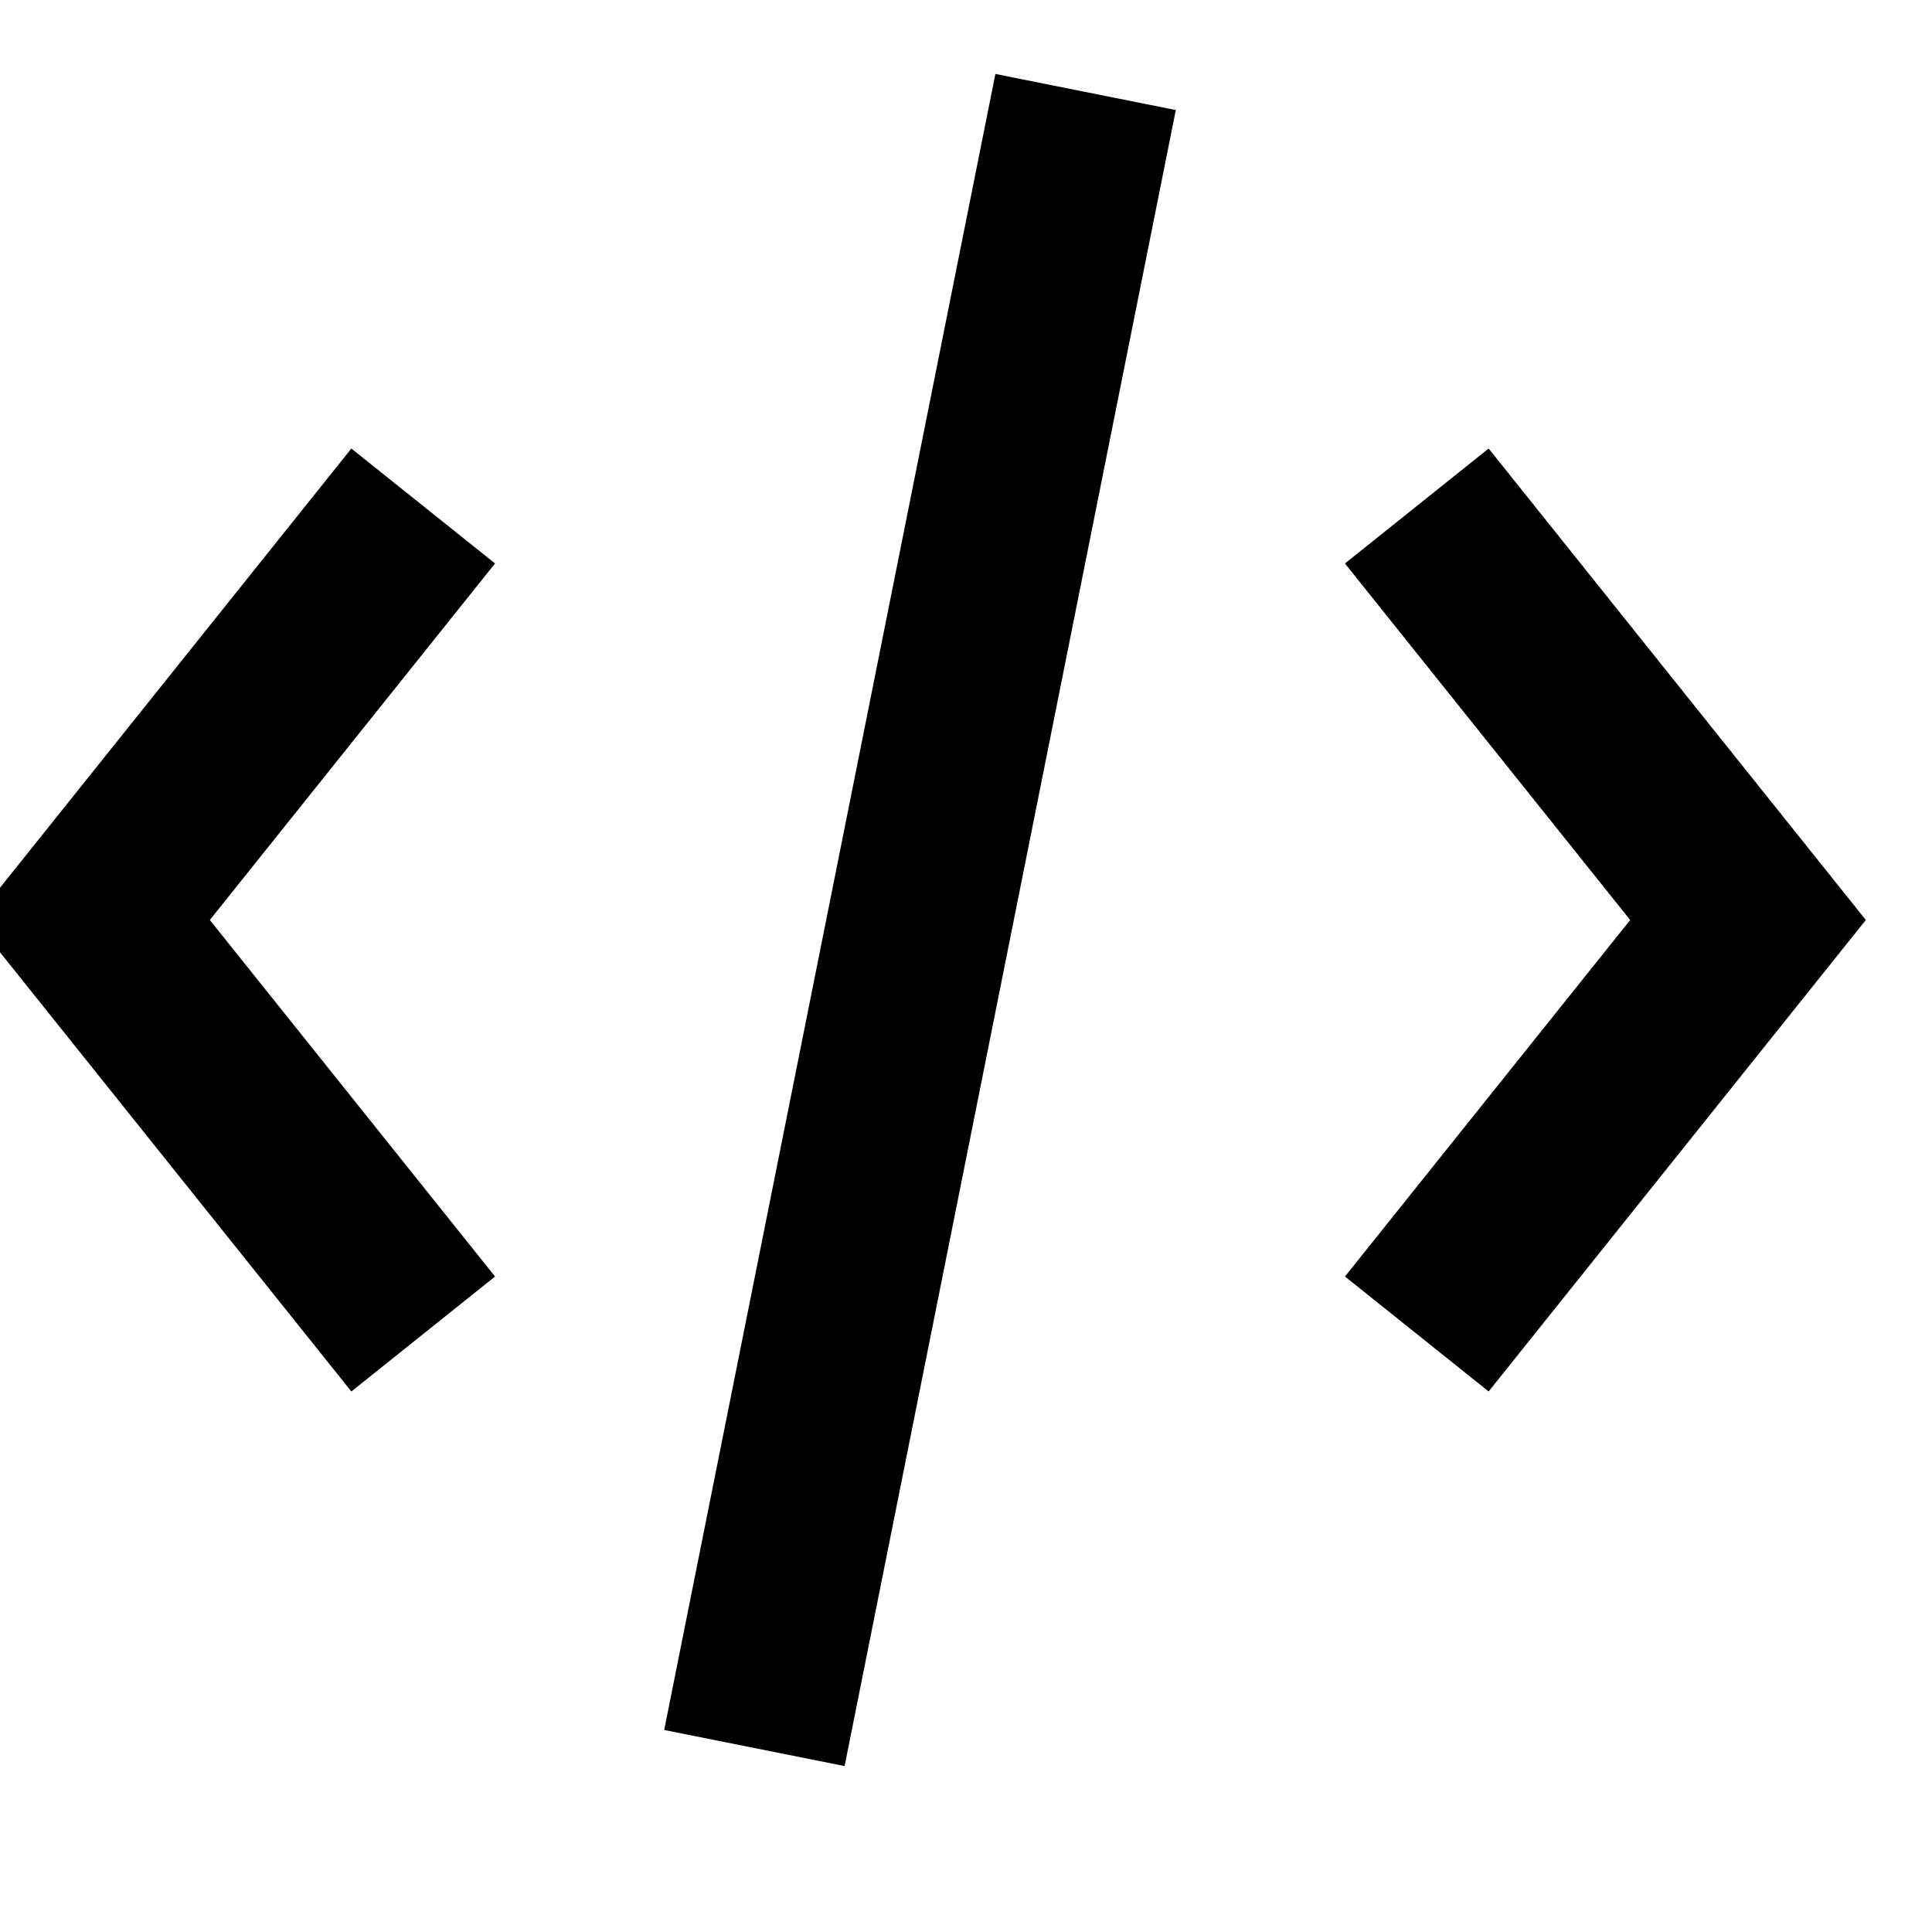
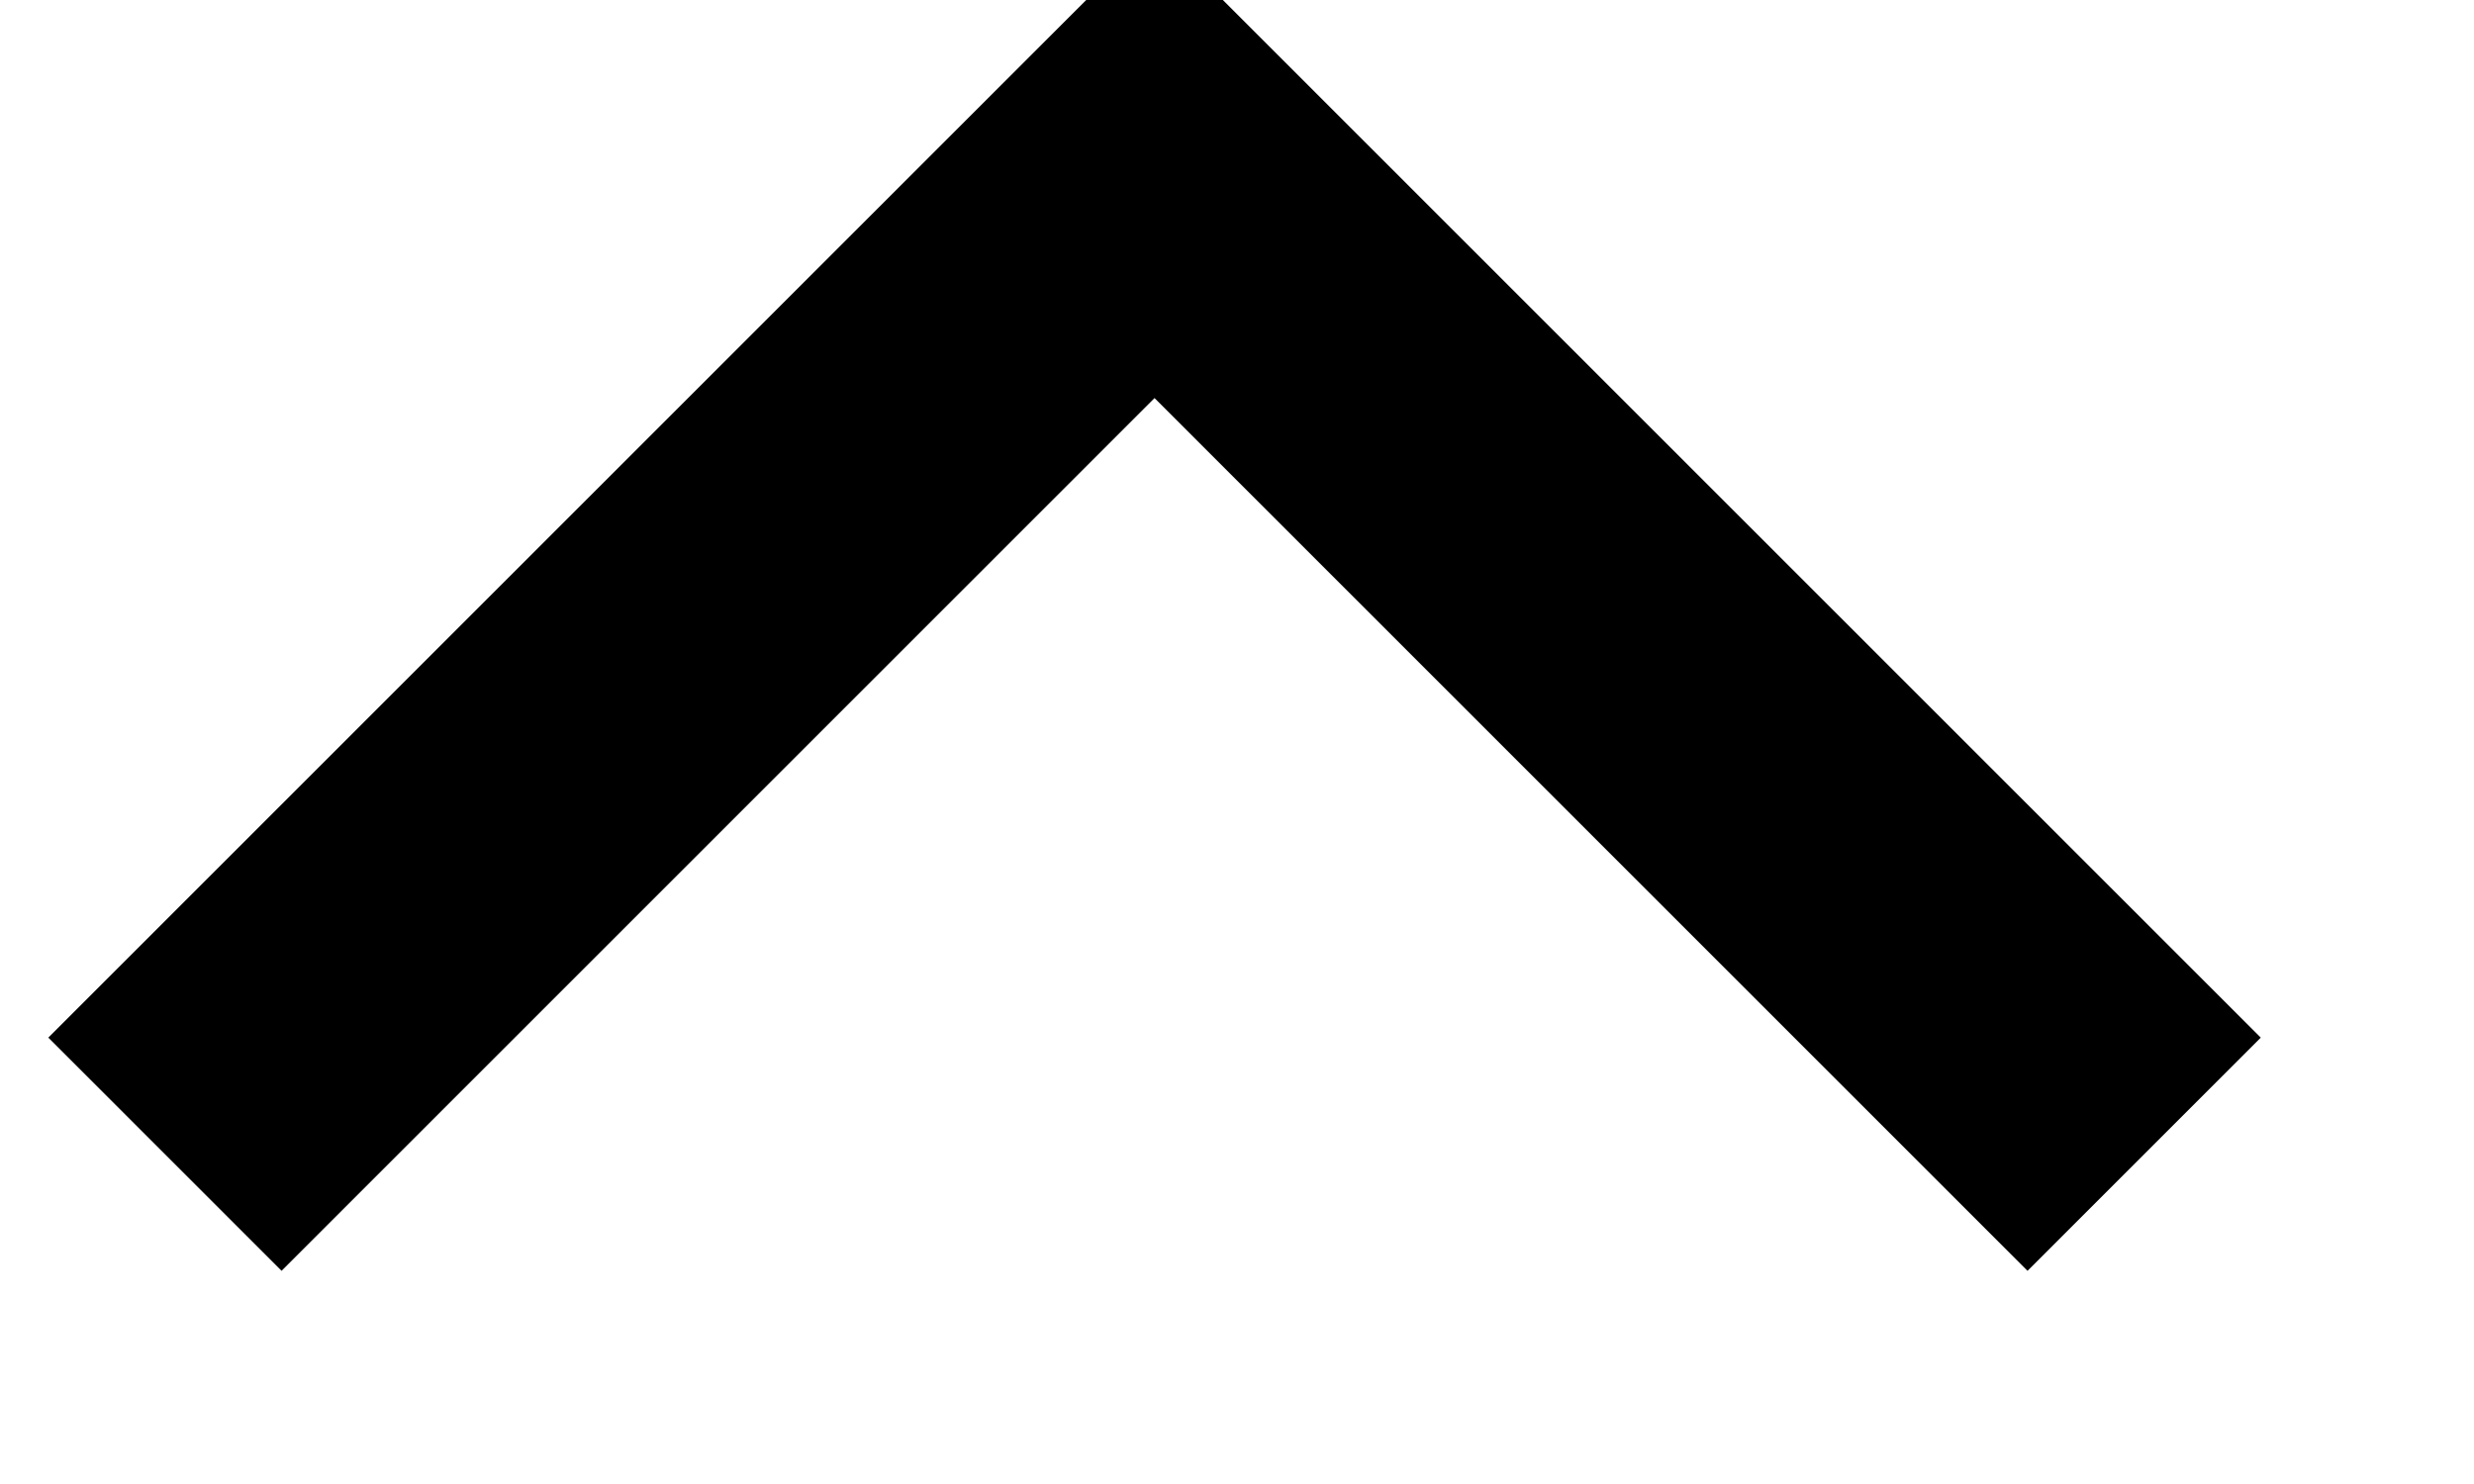
- <svg xmlns="http://www.w3.org/2000/svg" version="1.1" width="21px" height="21px">
-   <g transform="matrix(1 0 0 1 -9 -151 )">
-     <path d="M 7.2 18  L 10.8 0  M 14.4 4.5  L 18 9  L 14.4 13.5  M 3.6 13.5  L 0 9  L 3.6 4.5  " stroke-width="2" stroke="#000000" fill="none" transform="matrix(1 0 0 1 10 152 )" />
+ <svg xmlns="http://www.w3.org/2000/svg" version="1.1" width="15px" height="9px">
+   <g transform="matrix(1 0 0 1 -149 -50 )">
+     <path d="M 0 6  L 6 0  L 12 6  " stroke-width="2" stroke="#000000" fill="none" transform="matrix(1 0 0 1 150 51 )" />
  </g>
</svg>
